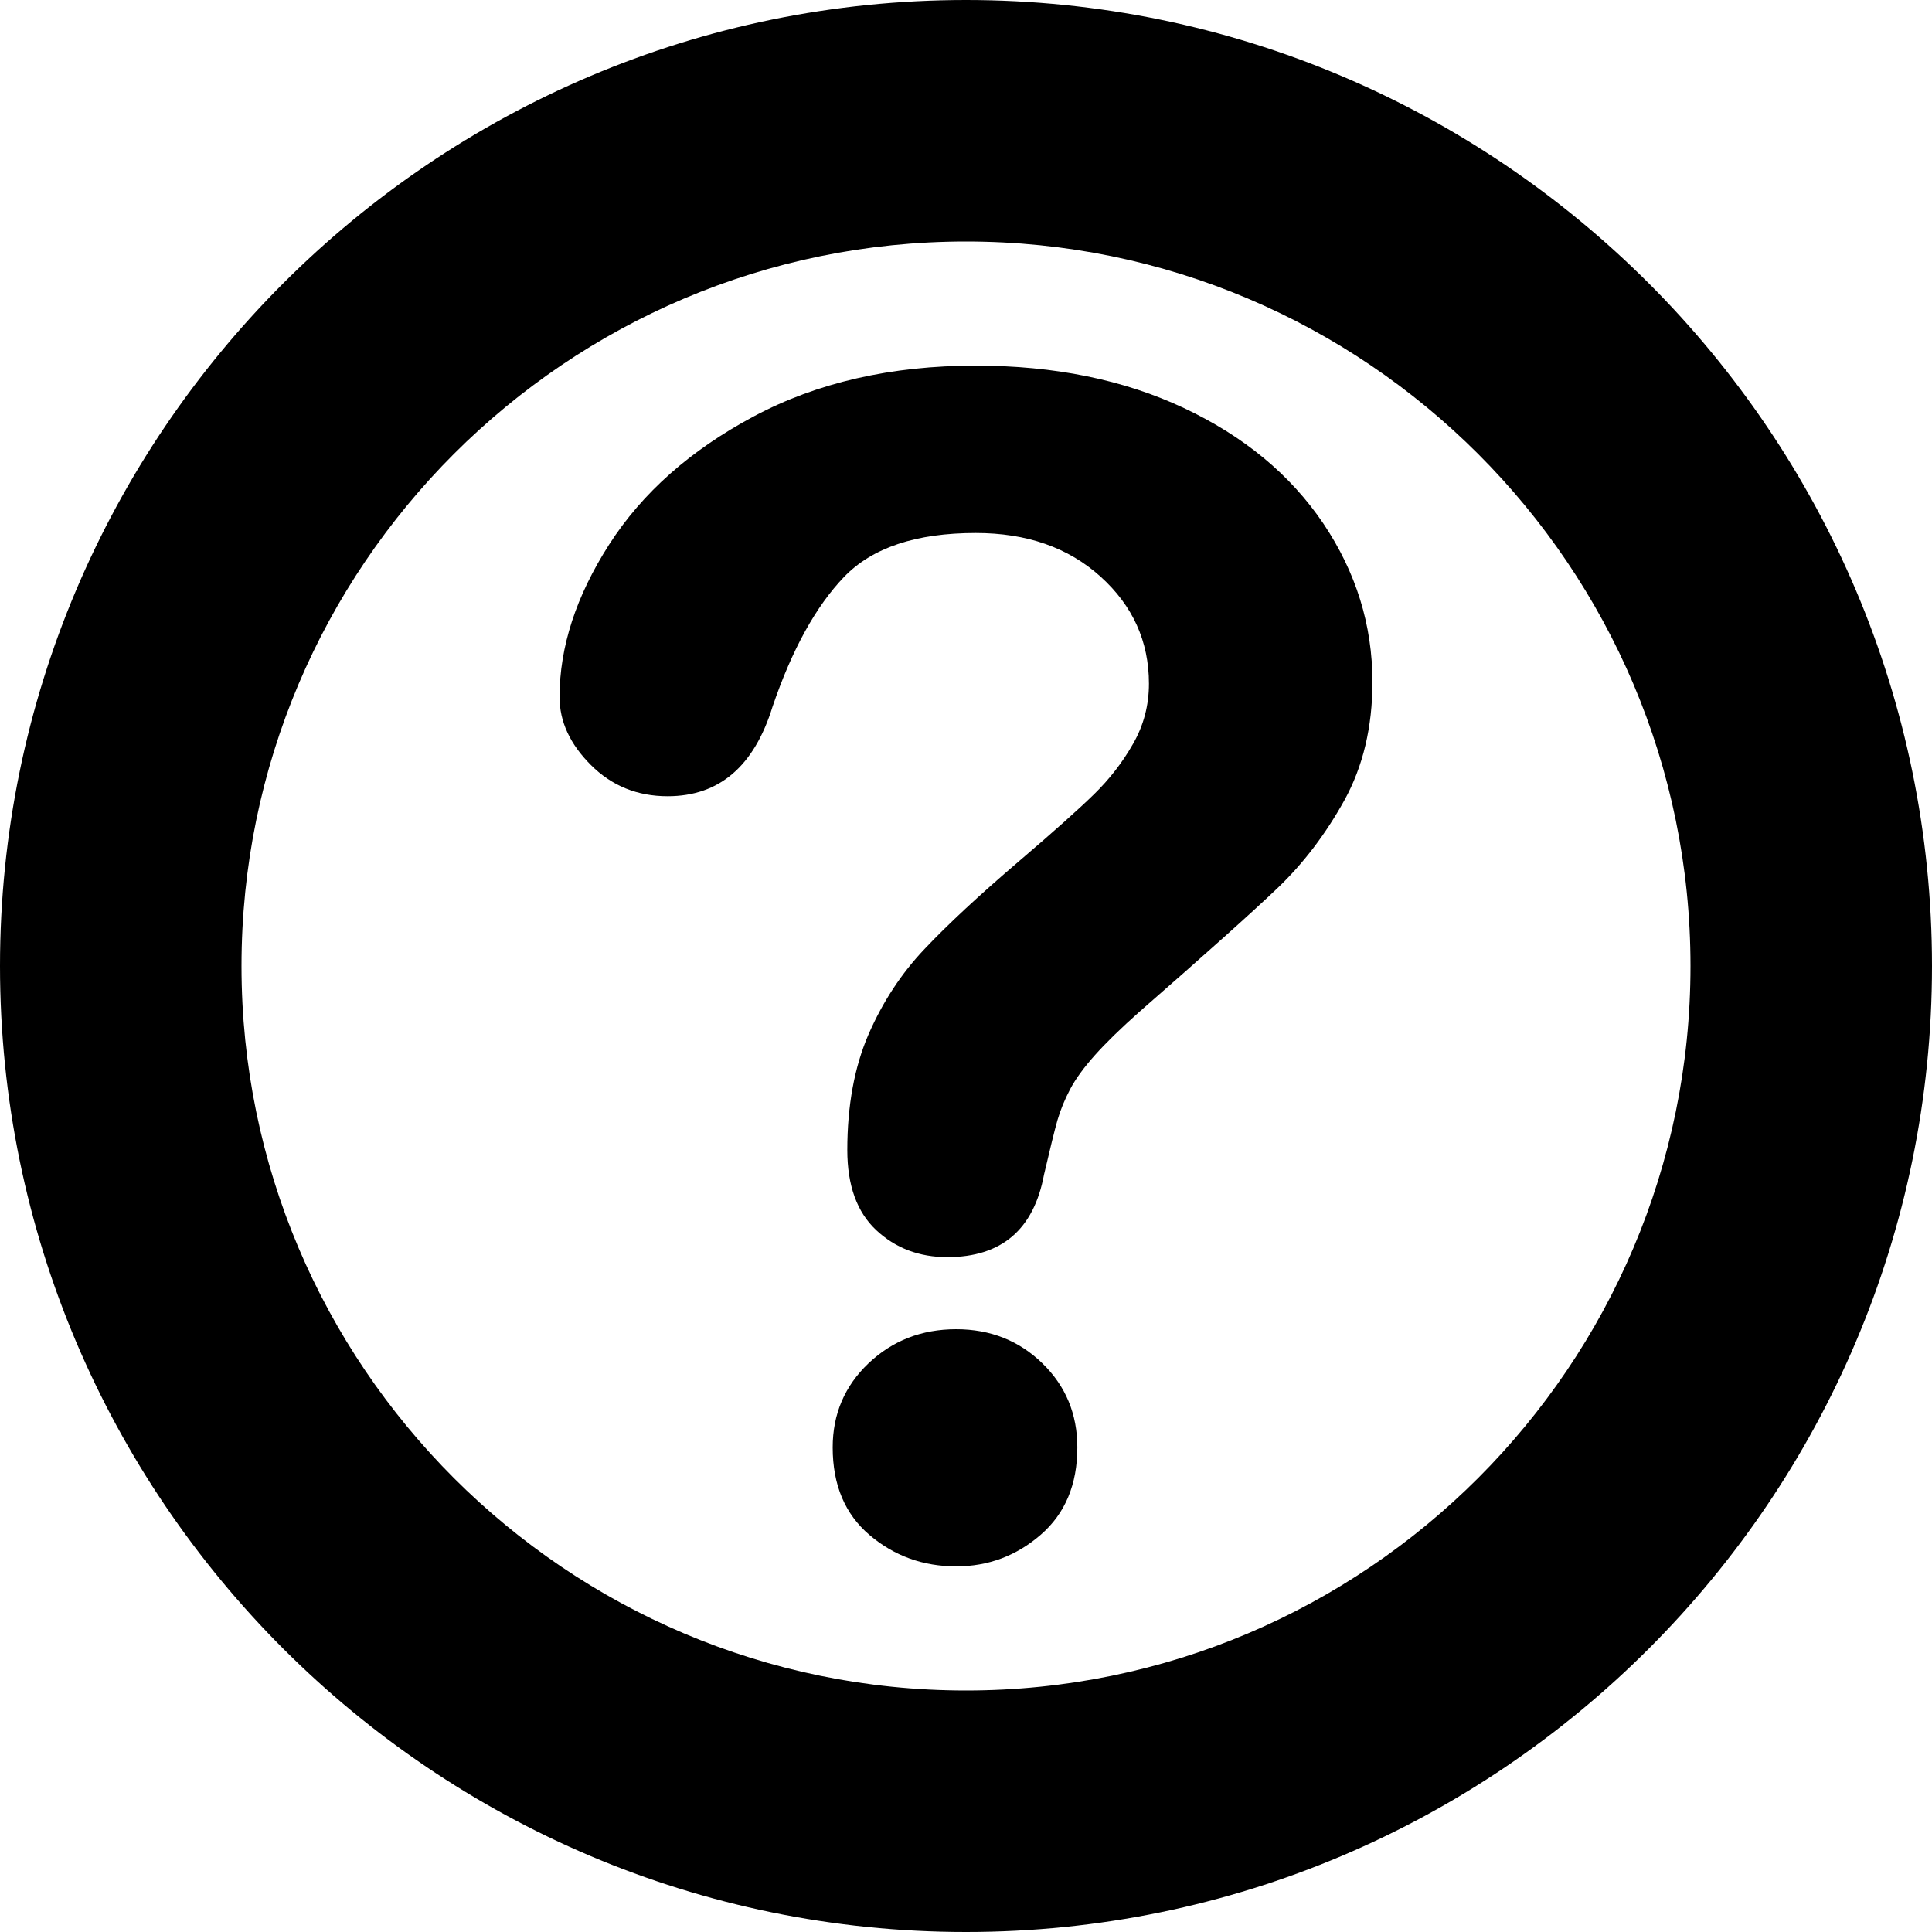
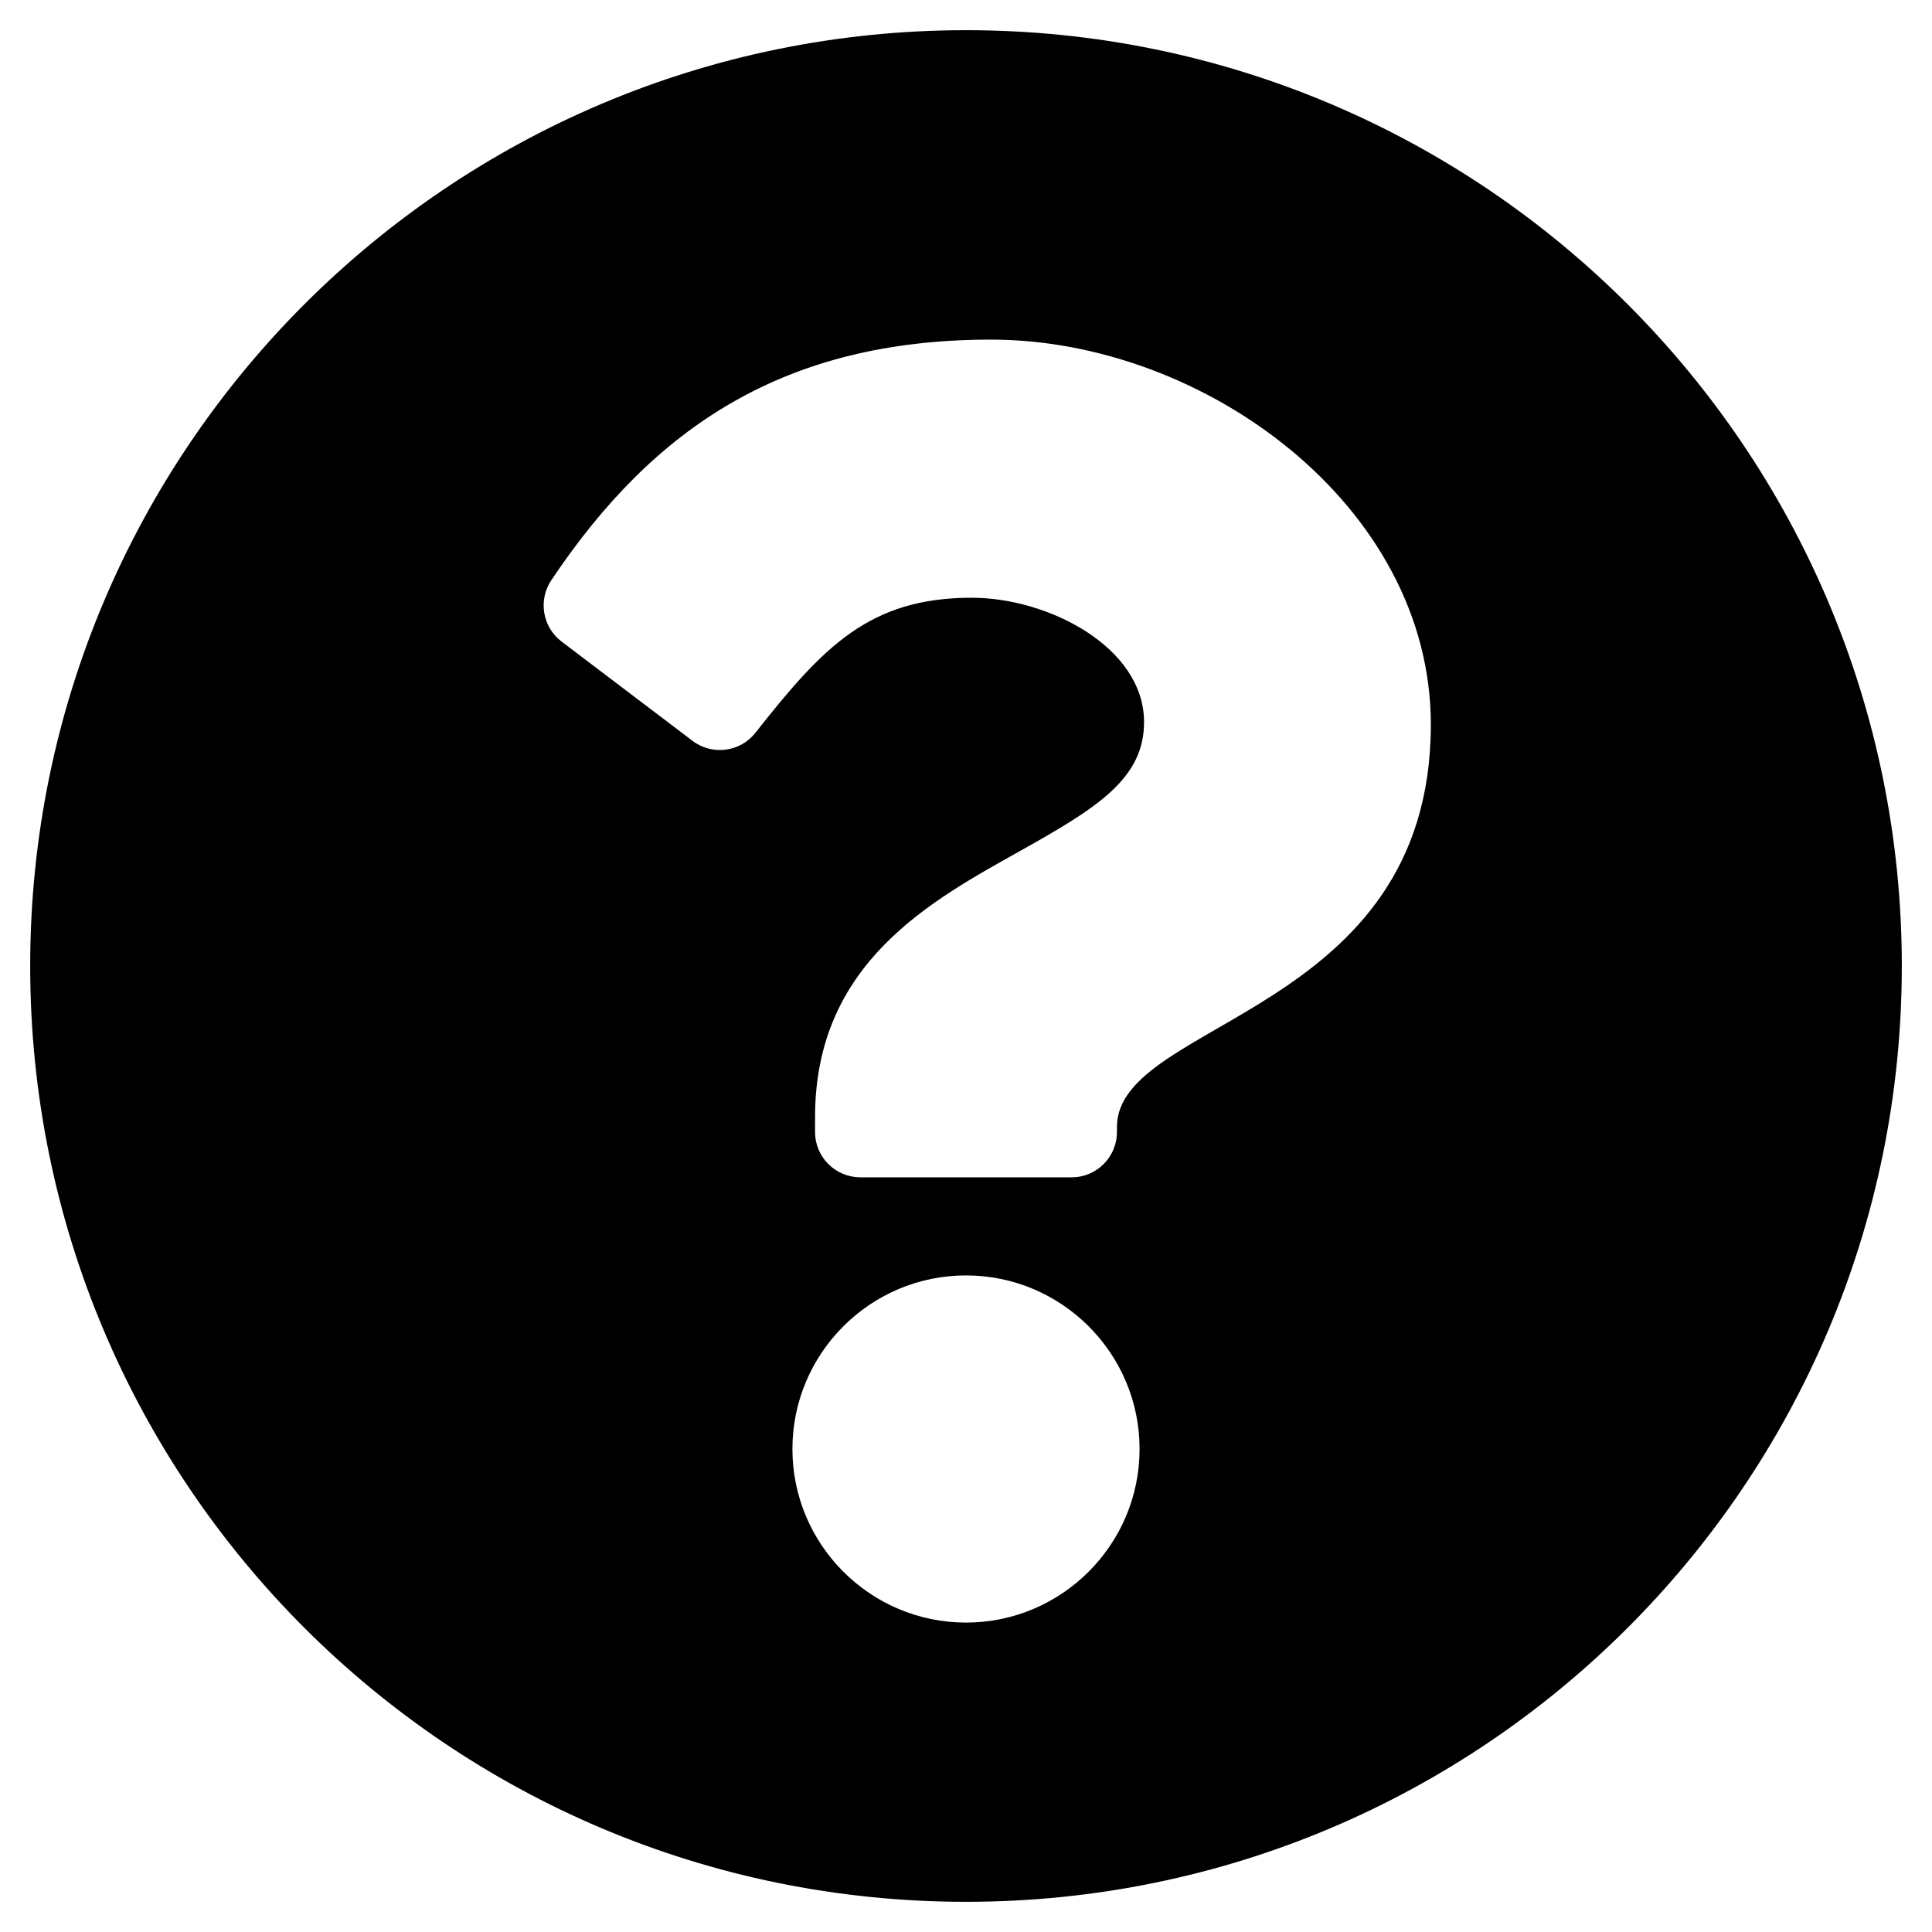
- <svg xmlns="http://www.w3.org/2000/svg" viewBox="0 0 16 16" fill-rule="evenodd" clip-rule="evenodd" stroke-linejoin="round" stroke-miterlimit="1.414">
-   <path d="M8 16c-4.411 0-8-3.589-8-8s3.589-8 8-8 8 3.589 8 8-3.589 8-8 8zM8 2C4.691 2 2 4.691 2 8s2.691 6 6 6 6-2.691 6-6-2.691-6-6-6zm-.081 10.972c-.274 0-.513-.086-.717-.259-.204-.173-.306-.415-.306-.726 0-.276.099-.508.296-.696.198-.188.44-.283.727-.283.283 0 .521.095.714.283.193.188.289.42.289.696 0 .307-.101.548-.303.723-.202.175-.435.262-.7.262zM4.634 5.773c0-.416.137-.837.411-1.264.274-.427.673-.781 1.198-1.061.525-.28 1.138-.42 1.838-.42.651 0 1.225.117 1.723.351.498.234.883.553 1.155.956.271.403.407.841.407 1.313 0 .373-.078.699-.232.979-.155.28-.339.522-.552.726-.214.204-.596.546-1.148 1.028-.153.136-.275.255-.367.358-.092.103-.16.197-.205.282-.045.086-.08.171-.105.257-.024.085-.061.235-.111.45-.085.455-.352.683-.801.683-.233 0-.43-.075-.589-.224-.159-.149-.239-.37-.239-.663 0-.368.059-.687.175-.956.117-.269.272-.506.465-.709.193-.204.453-.446.781-.726.287-.245.494-.43.622-.555.128-.125.236-.264.323-.417.088-.153.132-.32.132-.499 0-.351-.134-.646-.401-.887s-.611-.361-1.033-.361c-.494 0-.857.121-1.091.364-.233.243-.431.601-.592 1.074-.153.495-.442.742-.869.742-.251 0-.463-.086-.636-.259-.173-.173-.259-.36-.259-.562z" fill-rule="nonzero" />
+ <svg xmlns="http://www.w3.org/2000/svg" aria-hidden="true" focusable="false" data-prefix="fas" data-icon="question-circle" class="svg-inline--fa fa-question-circle fa-w-16" role="img" viewBox="0 0 512 512">
+   <path fill="currentColor" d="M504 256c0 136.997-111.043 248-248 248S8 392.997 8 256C8 119.083 119.043 8 256 8s248 111.083 248 248zM262.655 90c-54.497 0-89.255 22.957-116.549 63.758-3.536 5.286-2.353 12.415 2.715 16.258l34.699 26.31c5.205 3.947 12.621 3.008 16.665-2.122 17.864-22.658 30.113-35.797 57.303-35.797 20.429 0 45.698 13.148 45.698 32.958 0 14.976-12.363 22.667-32.534 33.976C247.128 238.528 216 254.941 216 296v4c0 6.627 5.373 12 12 12h56c6.627 0 12-5.373 12-12v-1.333c0-28.462 83.186-29.647 83.186-106.667 0-58.002-60.165-102-116.531-102zM256 338c-25.365 0-46 20.635-46 46 0 25.364 20.635 46 46 46s46-20.636 46-46c0-25.365-20.635-46-46-46z" />
</svg>
